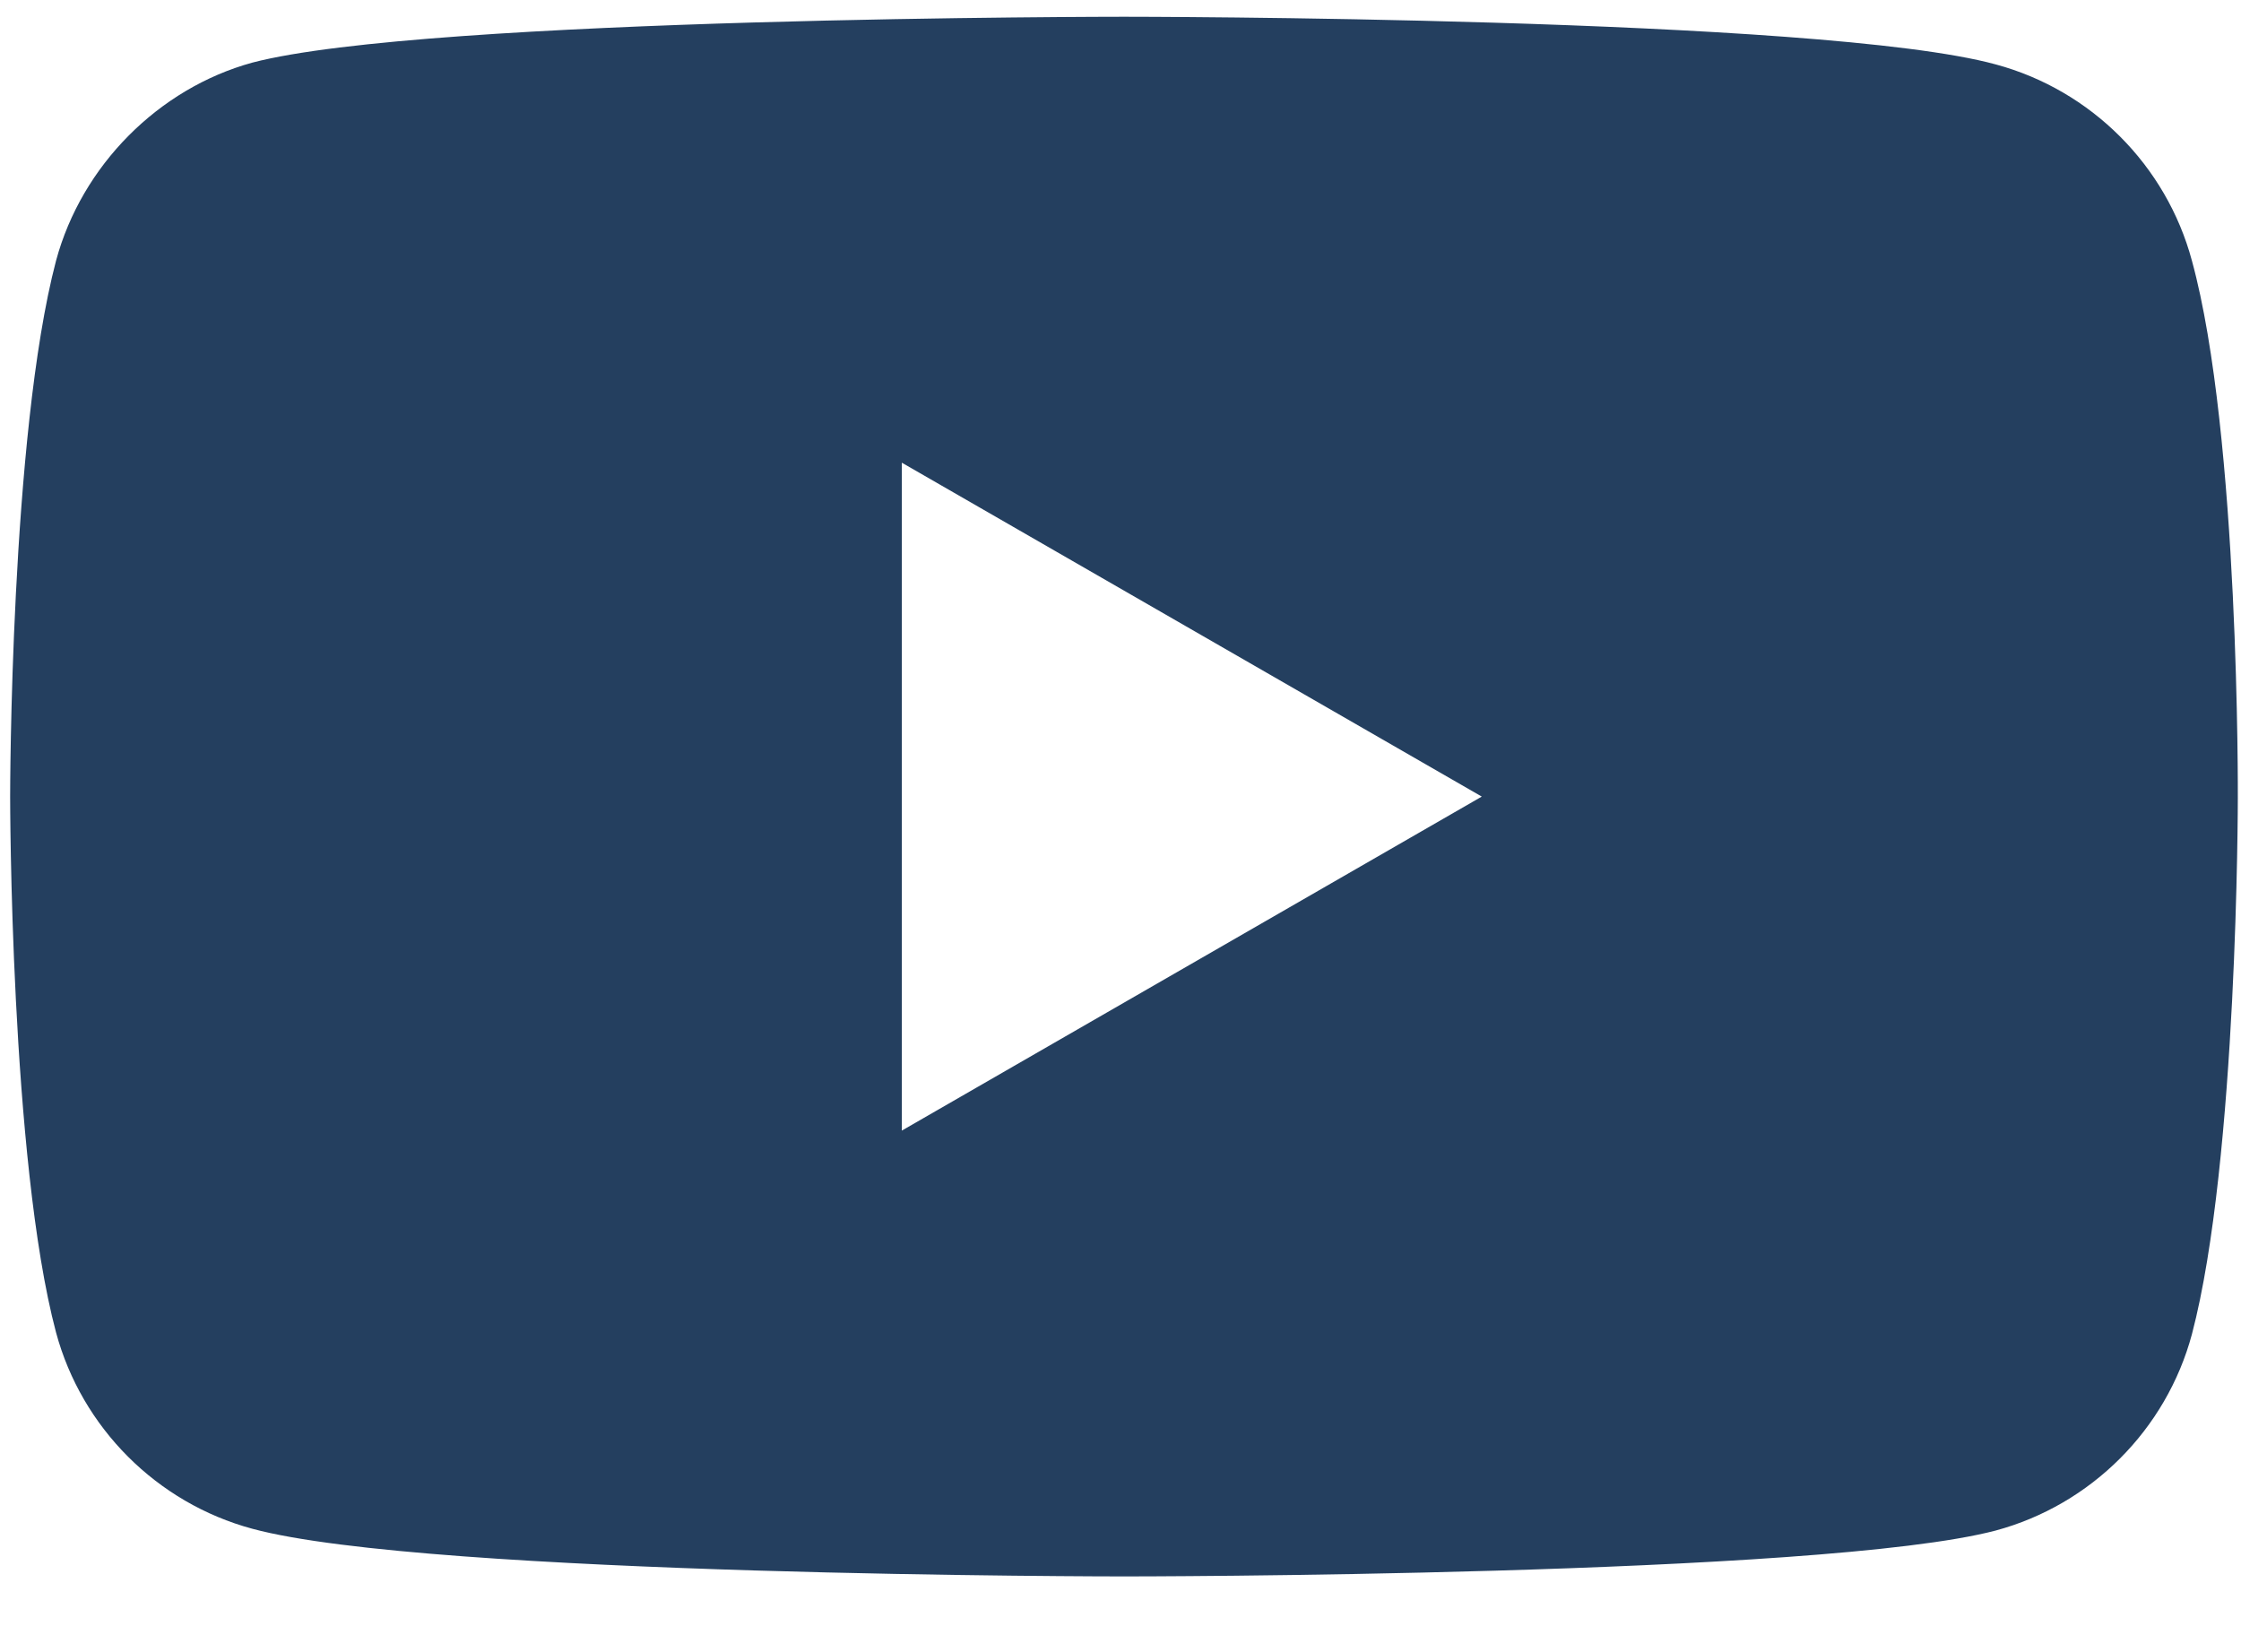
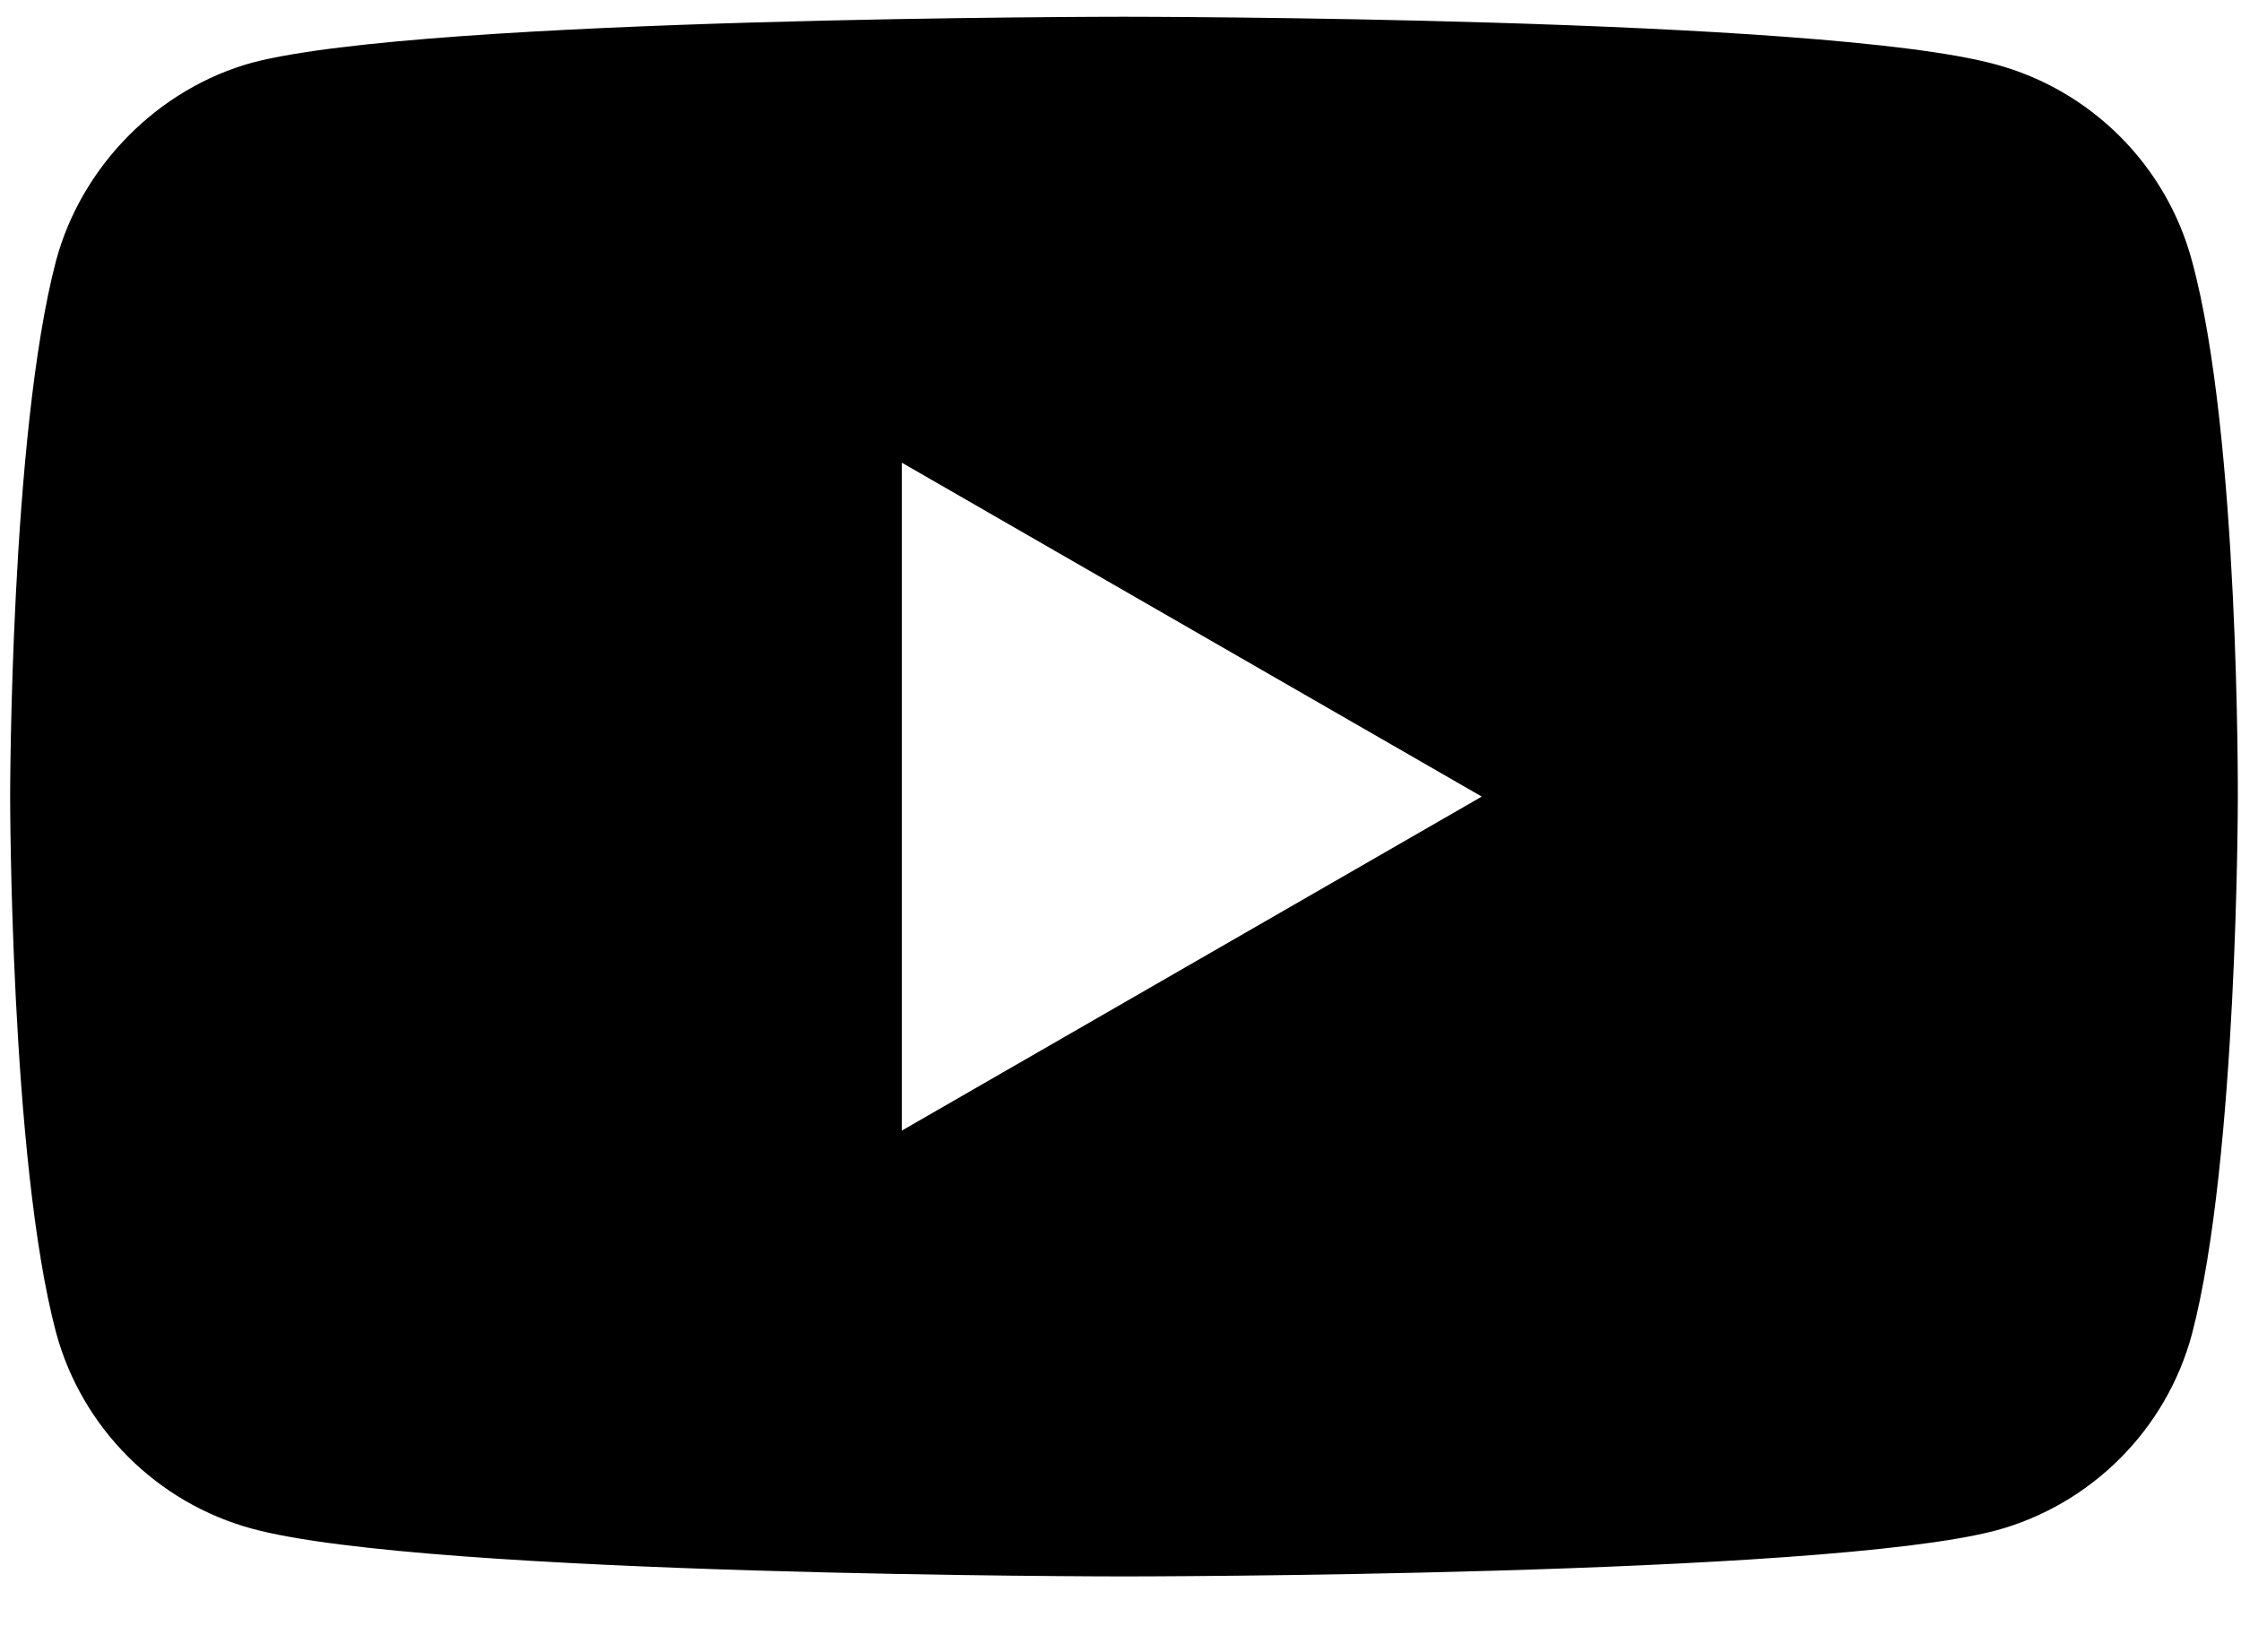
<svg xmlns="http://www.w3.org/2000/svg" width="19" height="14" viewBox="0 0 19 14" fill="none">
-   <path fill-rule="evenodd" clip-rule="evenodd" d="M16.92 0.546C17.729 0.764 18.367 1.402 18.584 2.211C18.989 3.689 18.973 6.77 18.973 6.77C18.973 6.77 18.973 9.834 18.584 11.312C18.367 12.121 17.729 12.759 16.92 12.977C15.442 13.366 9.53 13.366 9.53 13.366C9.53 13.366 3.633 13.366 2.14 12.962C1.331 12.744 0.693 12.106 0.475 11.297C0.086 9.834 0.086 6.754 0.086 6.754C0.086 6.754 0.086 3.689 0.475 2.211C0.693 1.402 1.346 0.749 2.139 0.531C3.618 0.142 9.53 0.142 9.53 0.142C9.53 0.142 15.442 0.142 16.92 0.546ZM12.563 6.754L7.646 9.586V3.923L12.563 6.754Z" fill="#243F5F" />
+   <path fill-rule="evenodd" clip-rule="evenodd" d="M16.92 0.546C17.729 0.764 18.367 1.402 18.584 2.211C18.989 3.689 18.973 6.77 18.973 6.77C18.973 6.77 18.973 9.834 18.584 11.312C18.367 12.121 17.729 12.759 16.92 12.977C15.442 13.366 9.53 13.366 9.53 13.366C9.53 13.366 3.633 13.366 2.14 12.962C1.331 12.744 0.693 12.106 0.475 11.297C0.086 9.834 0.086 6.754 0.086 6.754C0.086 6.754 0.086 3.689 0.475 2.211C0.693 1.402 1.346 0.749 2.139 0.531C3.618 0.142 9.53 0.142 9.53 0.142C9.53 0.142 15.442 0.142 16.92 0.546ZM12.563 6.754L7.646 9.586V3.923L12.563 6.754Z" fill="currentColor" />
</svg>
